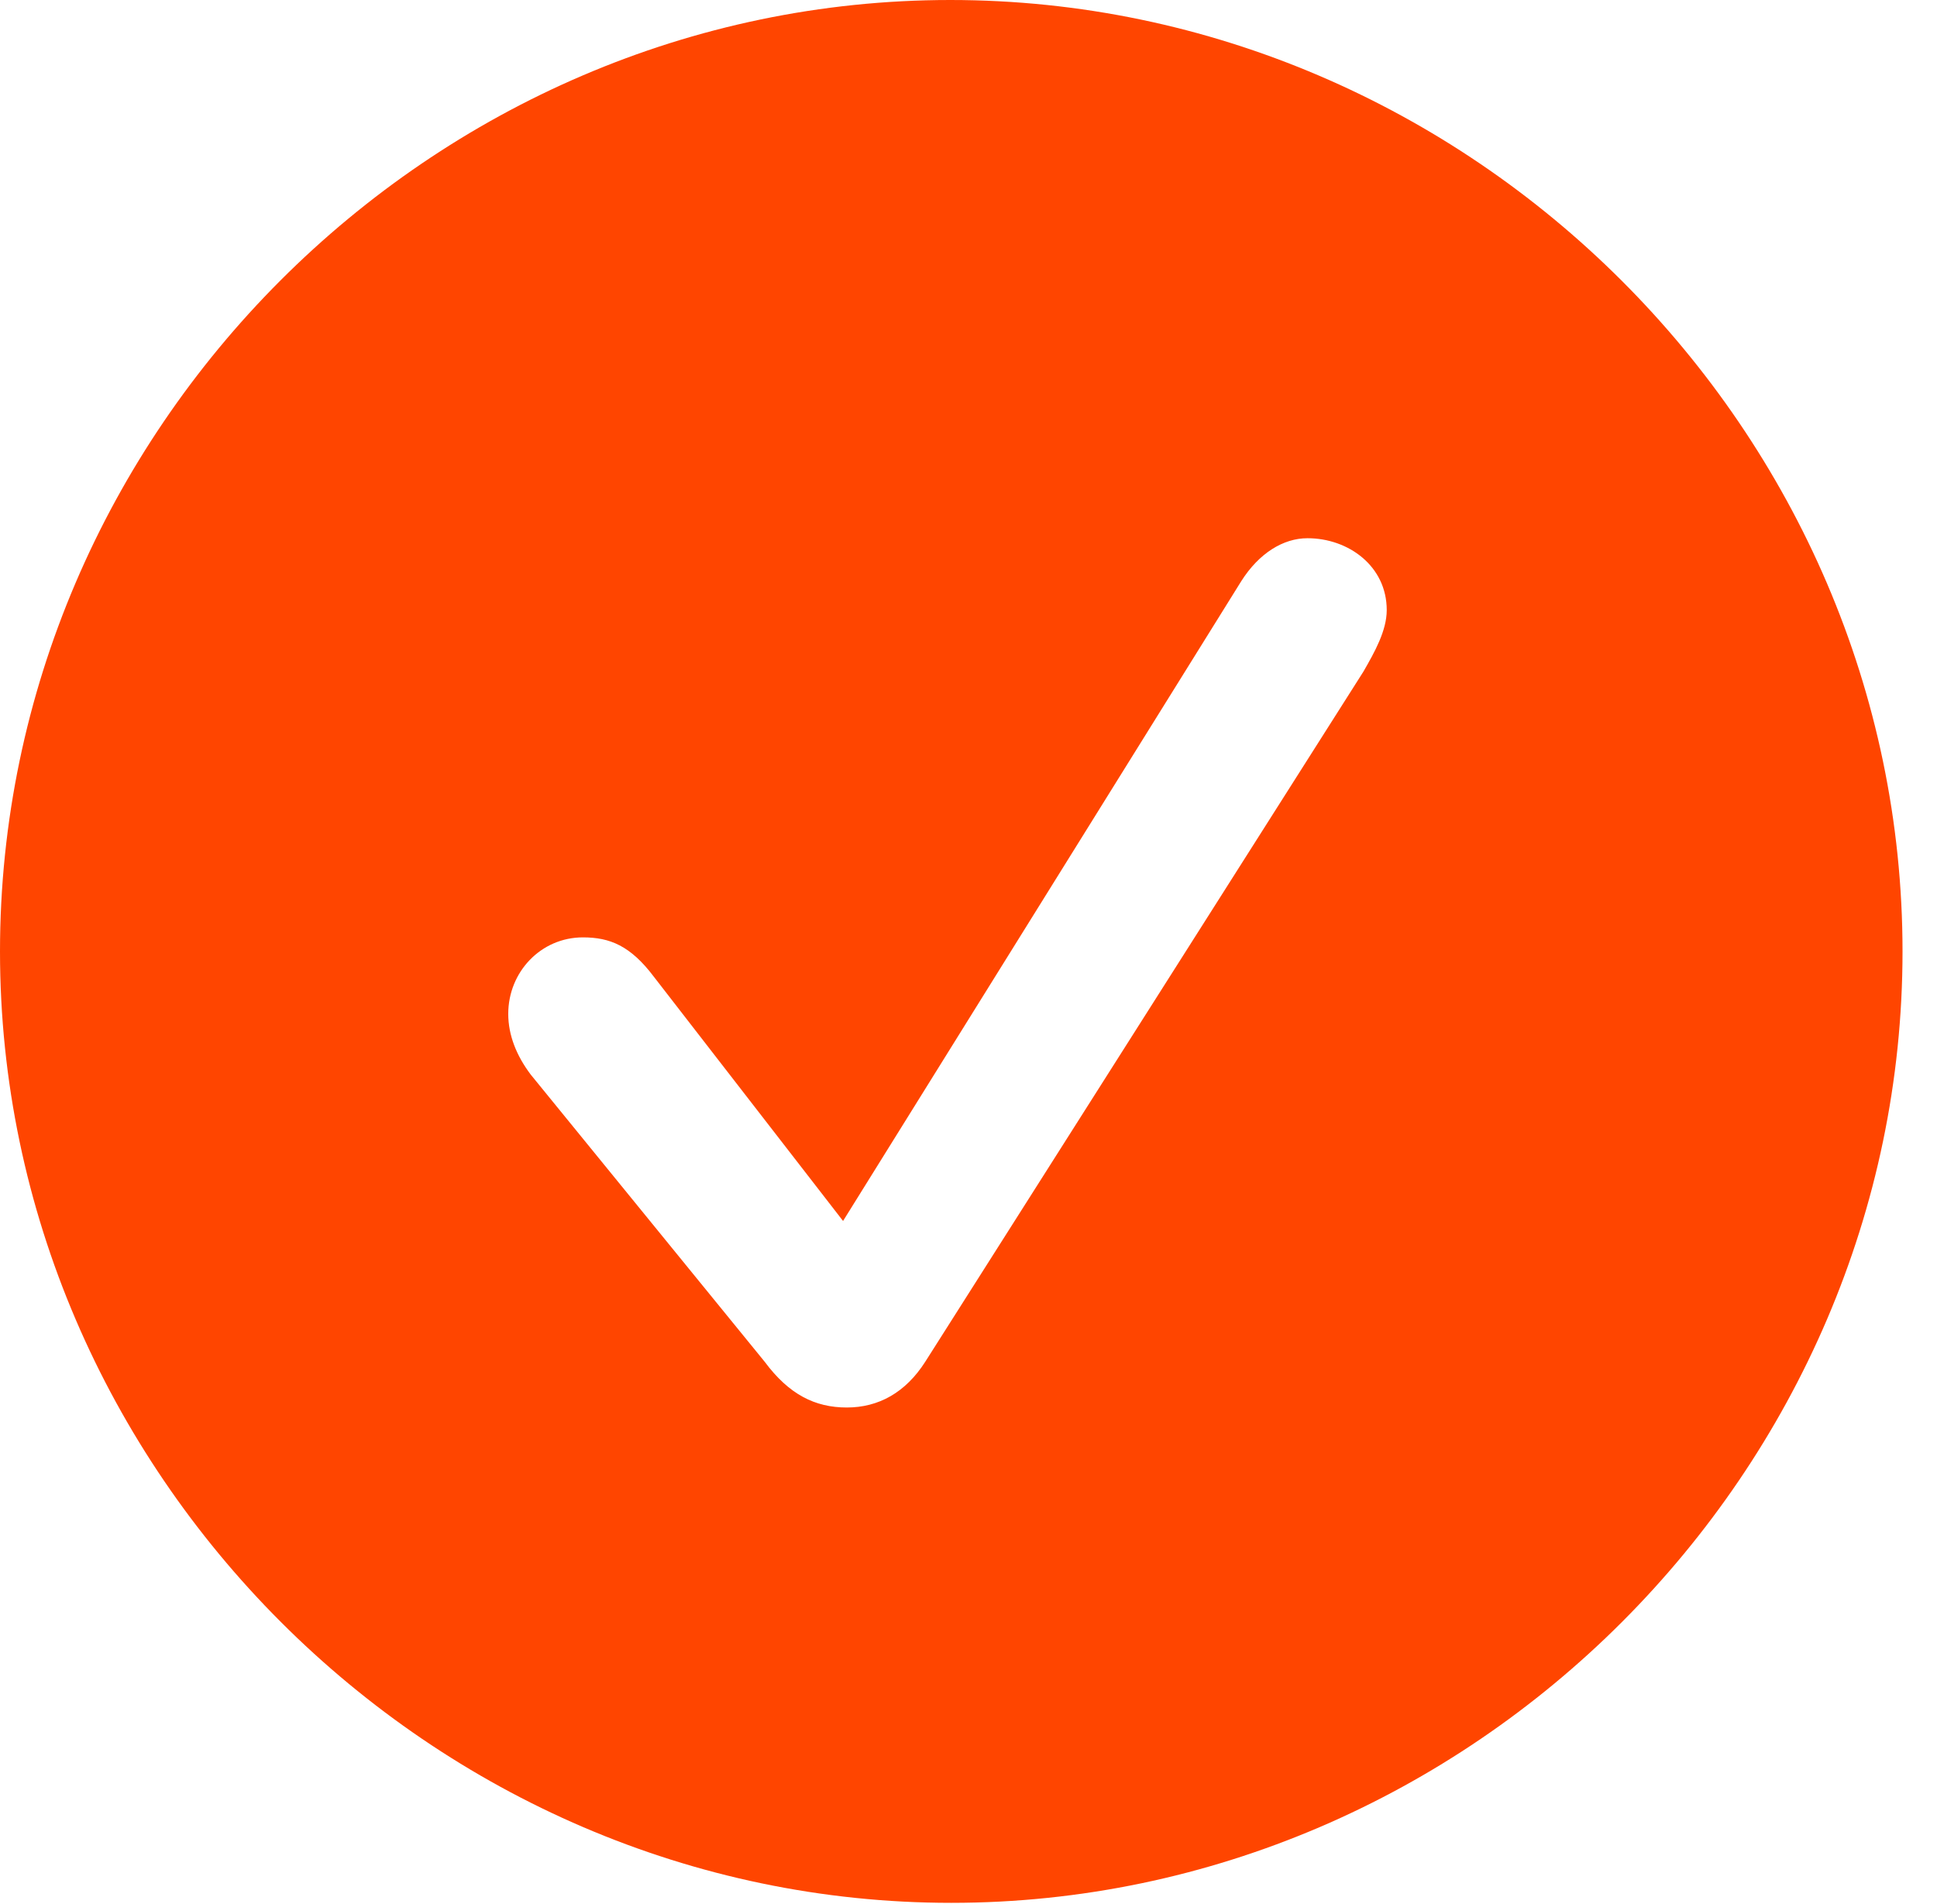
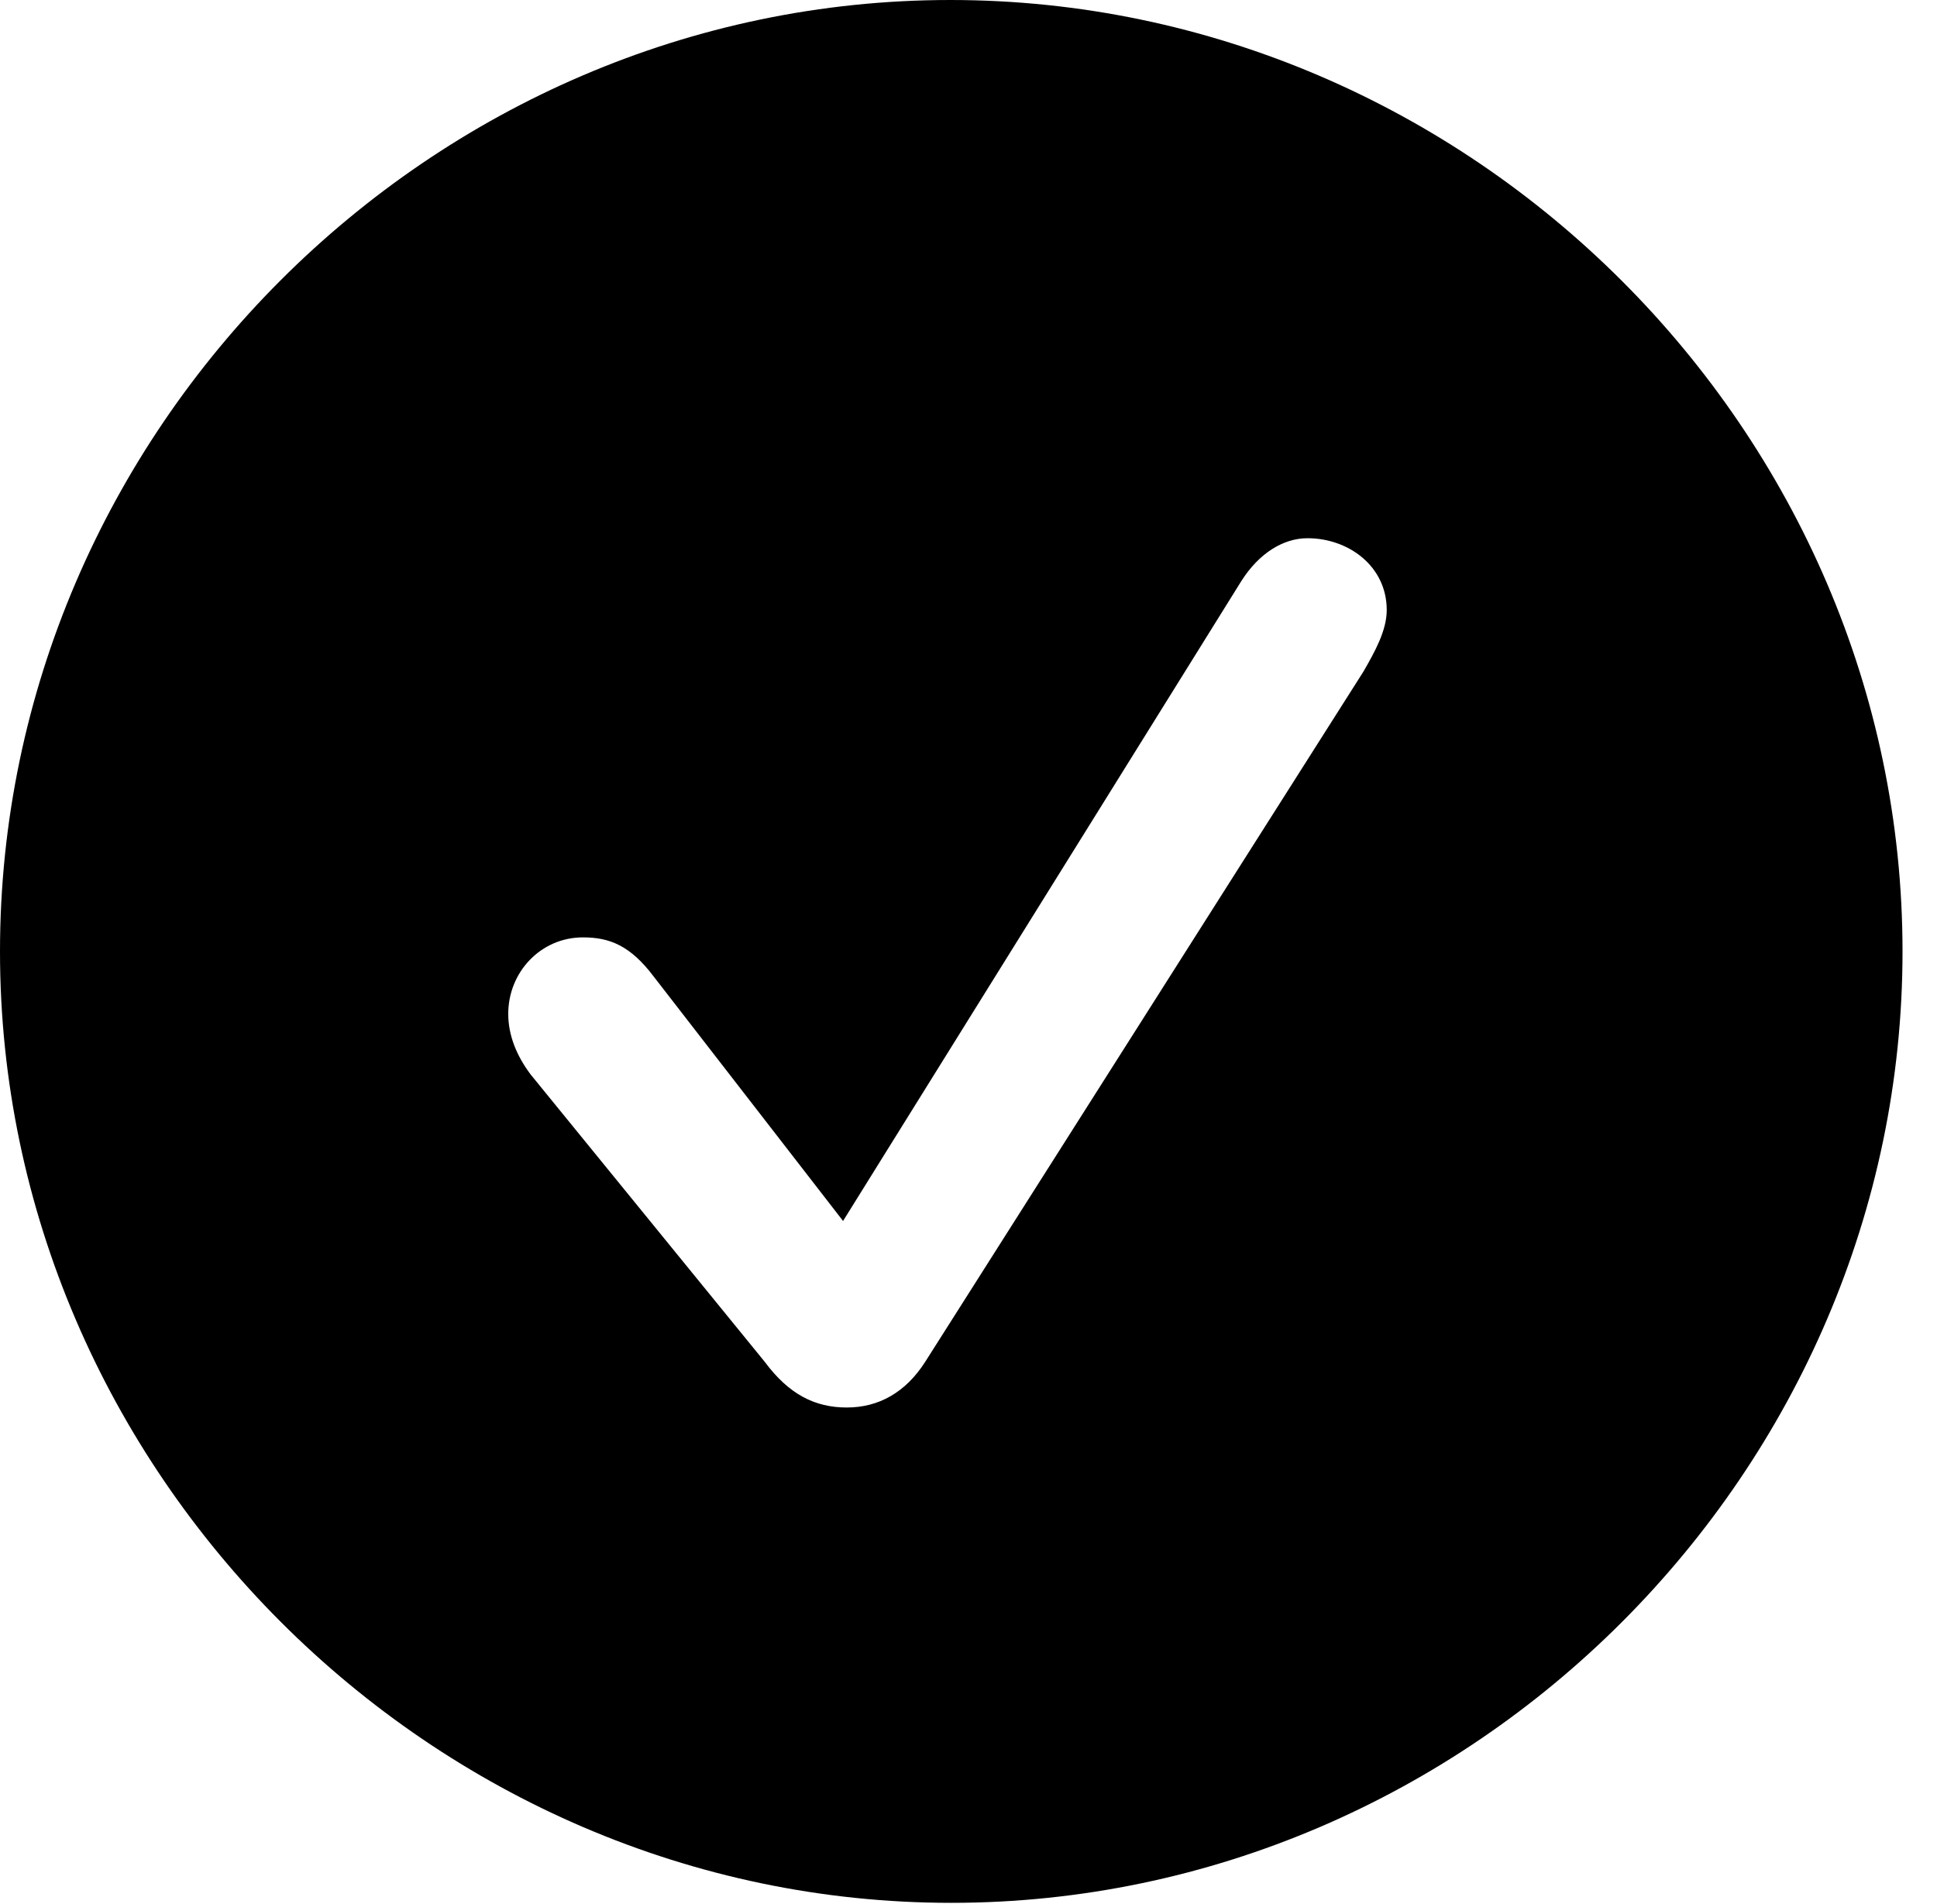
<svg xmlns="http://www.w3.org/2000/svg" version="1.1" width="20.283" height="19.932">
  <g>
    <rect height="19.932" opacity="0" width="20.283" x="0" y="0" />
-     <path d="M19.922 9.961C19.922 15.4 15.41 19.922 9.961 19.922C4.521 19.922 0 15.4 0 9.961C0 4.512 4.512 0 9.951 0C15.4 0 19.922 4.512 19.922 9.961ZM12.998 6.084L8.828 12.783L6.846 10.225C6.602 9.902 6.387 9.814 6.104 9.814C5.664 9.814 5.322 10.176 5.322 10.615C5.322 10.84 5.41 11.055 5.557 11.25L8.008 14.258C8.262 14.6 8.535 14.736 8.867 14.736C9.199 14.736 9.482 14.58 9.688 14.258L14.277 7.031C14.395 6.826 14.521 6.602 14.521 6.387C14.521 5.928 14.121 5.635 13.691 5.635C13.438 5.635 13.184 5.791 12.998 6.084Z" fill="#ff4500" />
+     <path d="M19.922 9.961C19.922 15.4 15.41 19.922 9.961 19.922C4.521 19.922 0 15.4 0 9.961C0 4.512 4.512 0 9.951 0C15.4 0 19.922 4.512 19.922 9.961ZM12.998 6.084L8.828 12.783L6.846 10.225C6.602 9.902 6.387 9.814 6.104 9.814C5.664 9.814 5.322 10.176 5.322 10.615C5.322 10.84 5.41 11.055 5.557 11.25L8.008 14.258C8.262 14.6 8.535 14.736 8.867 14.736C9.199 14.736 9.482 14.58 9.688 14.258L14.277 7.031C14.395 6.826 14.521 6.602 14.521 6.387C14.521 5.928 14.121 5.635 13.691 5.635C13.438 5.635 13.184 5.791 12.998 6.084Z" fill="#000000" />
  </g>
</svg>
